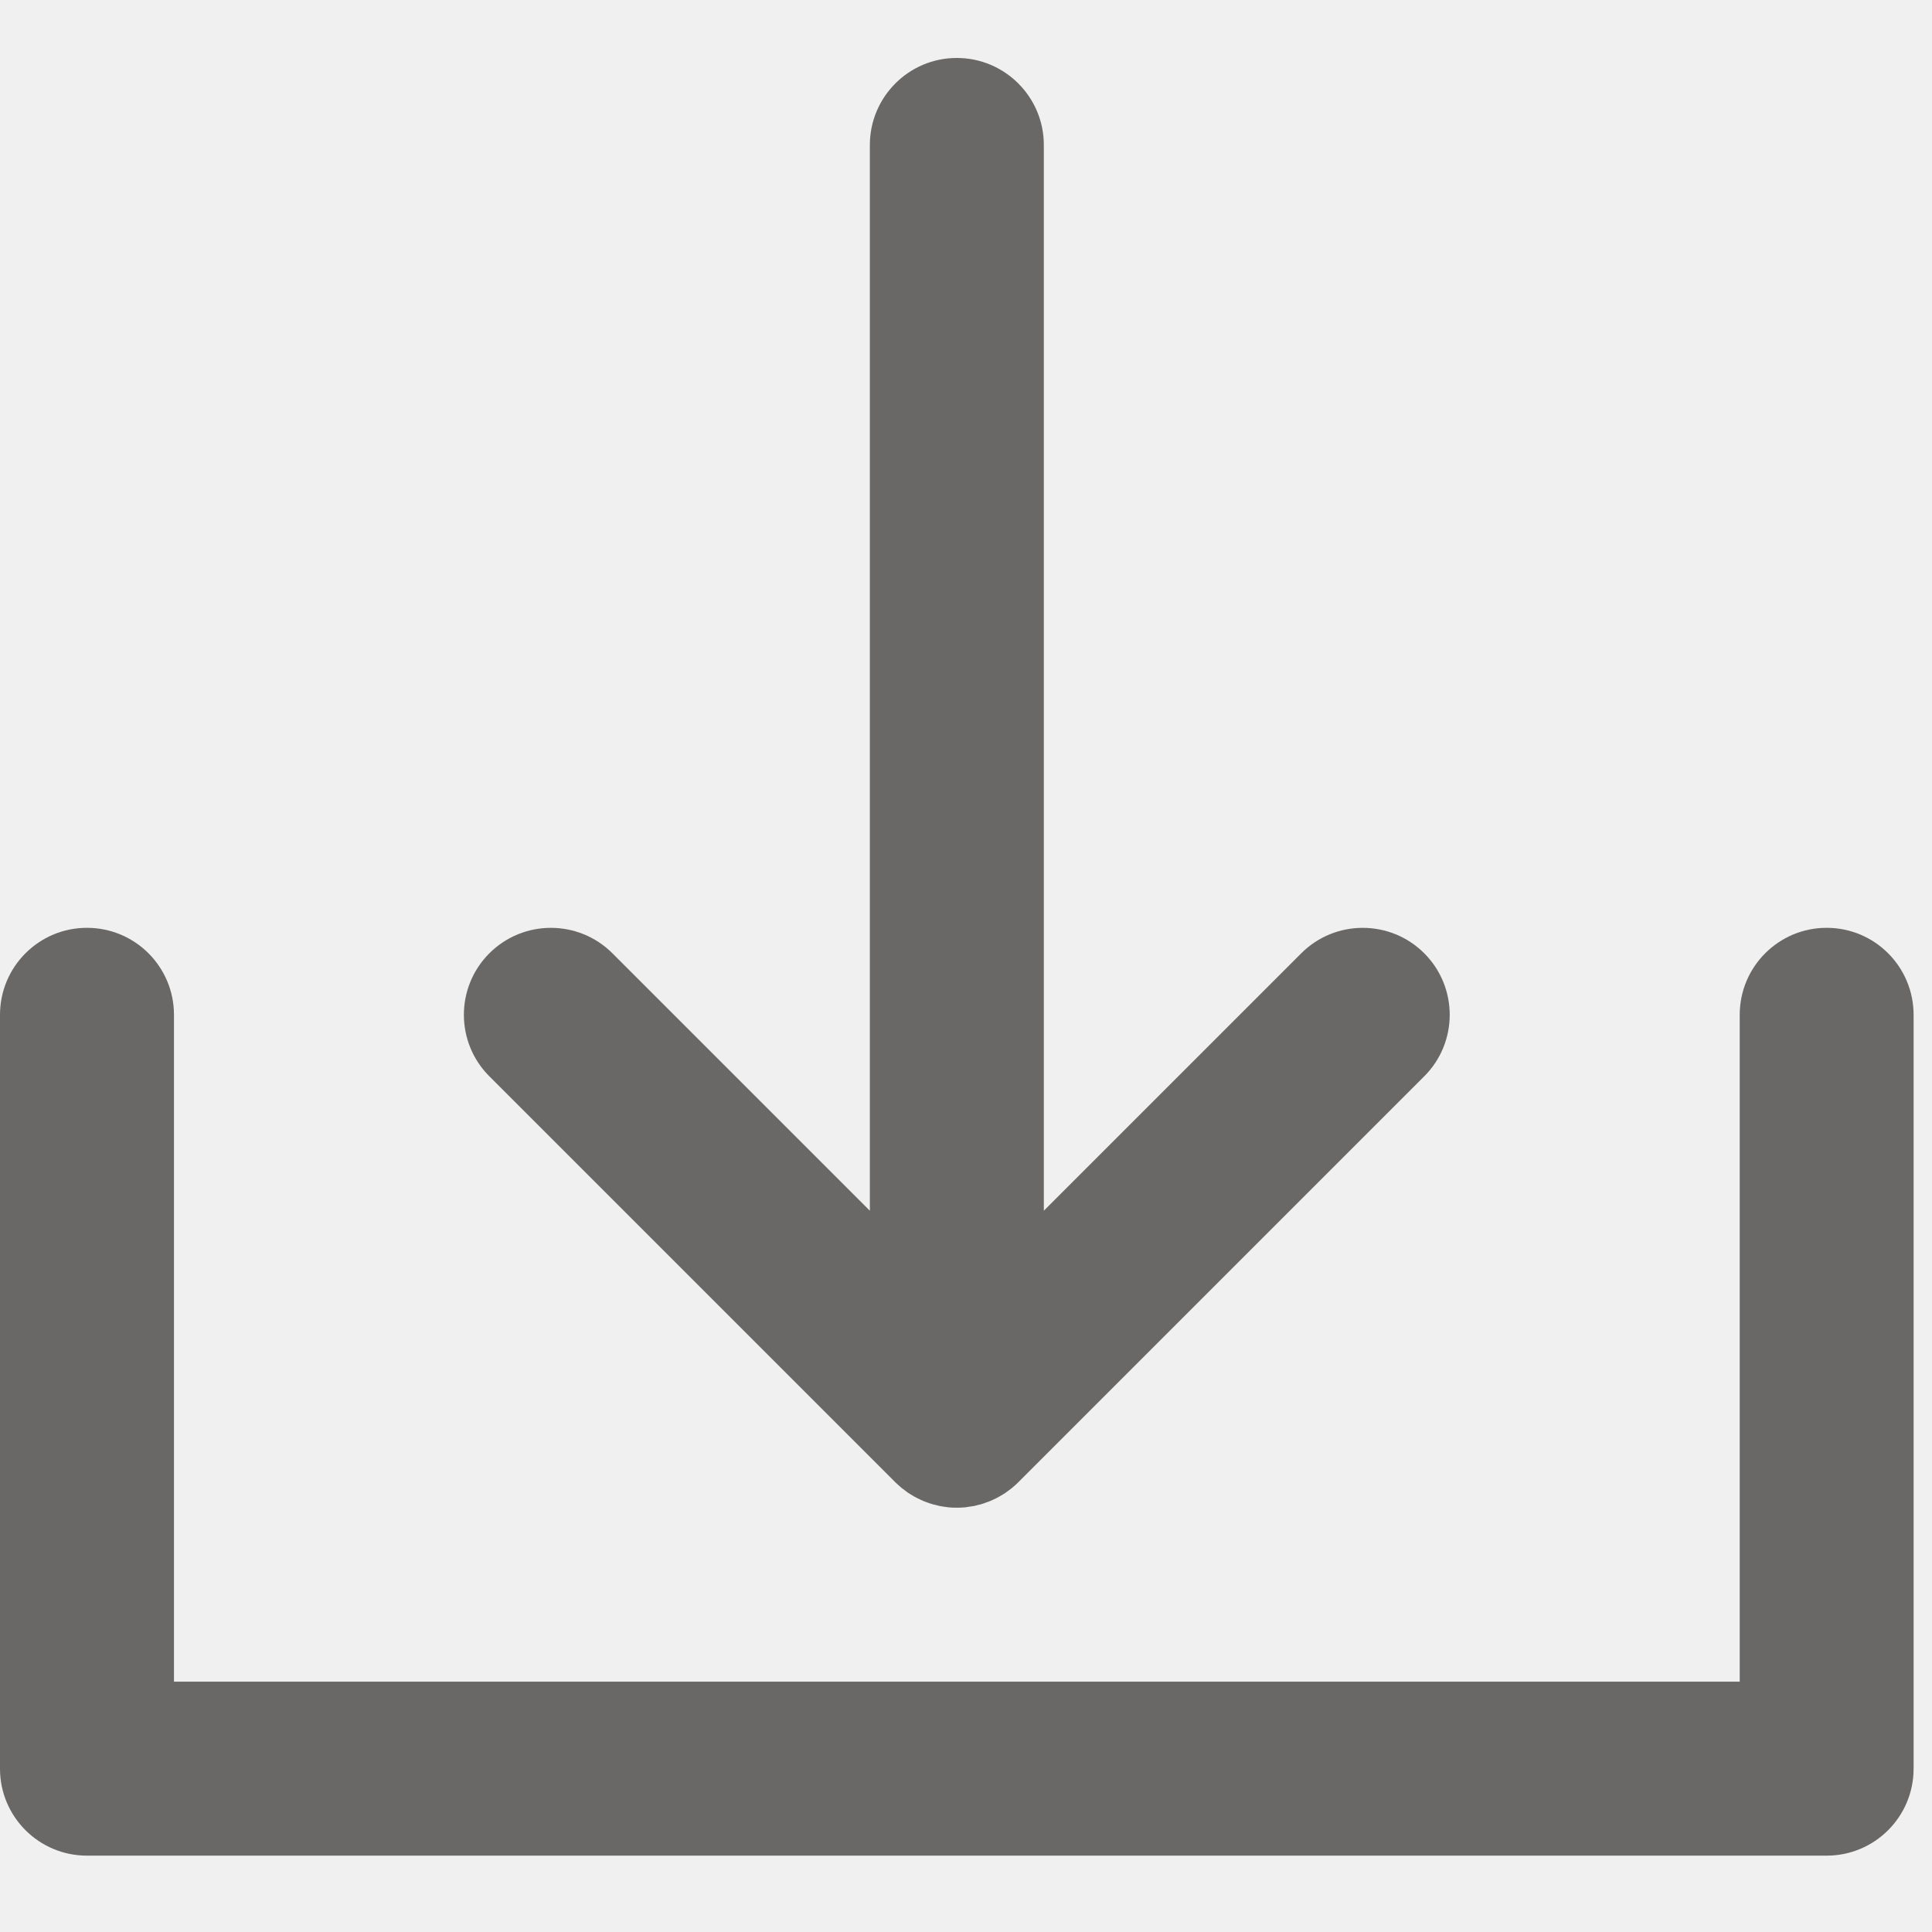
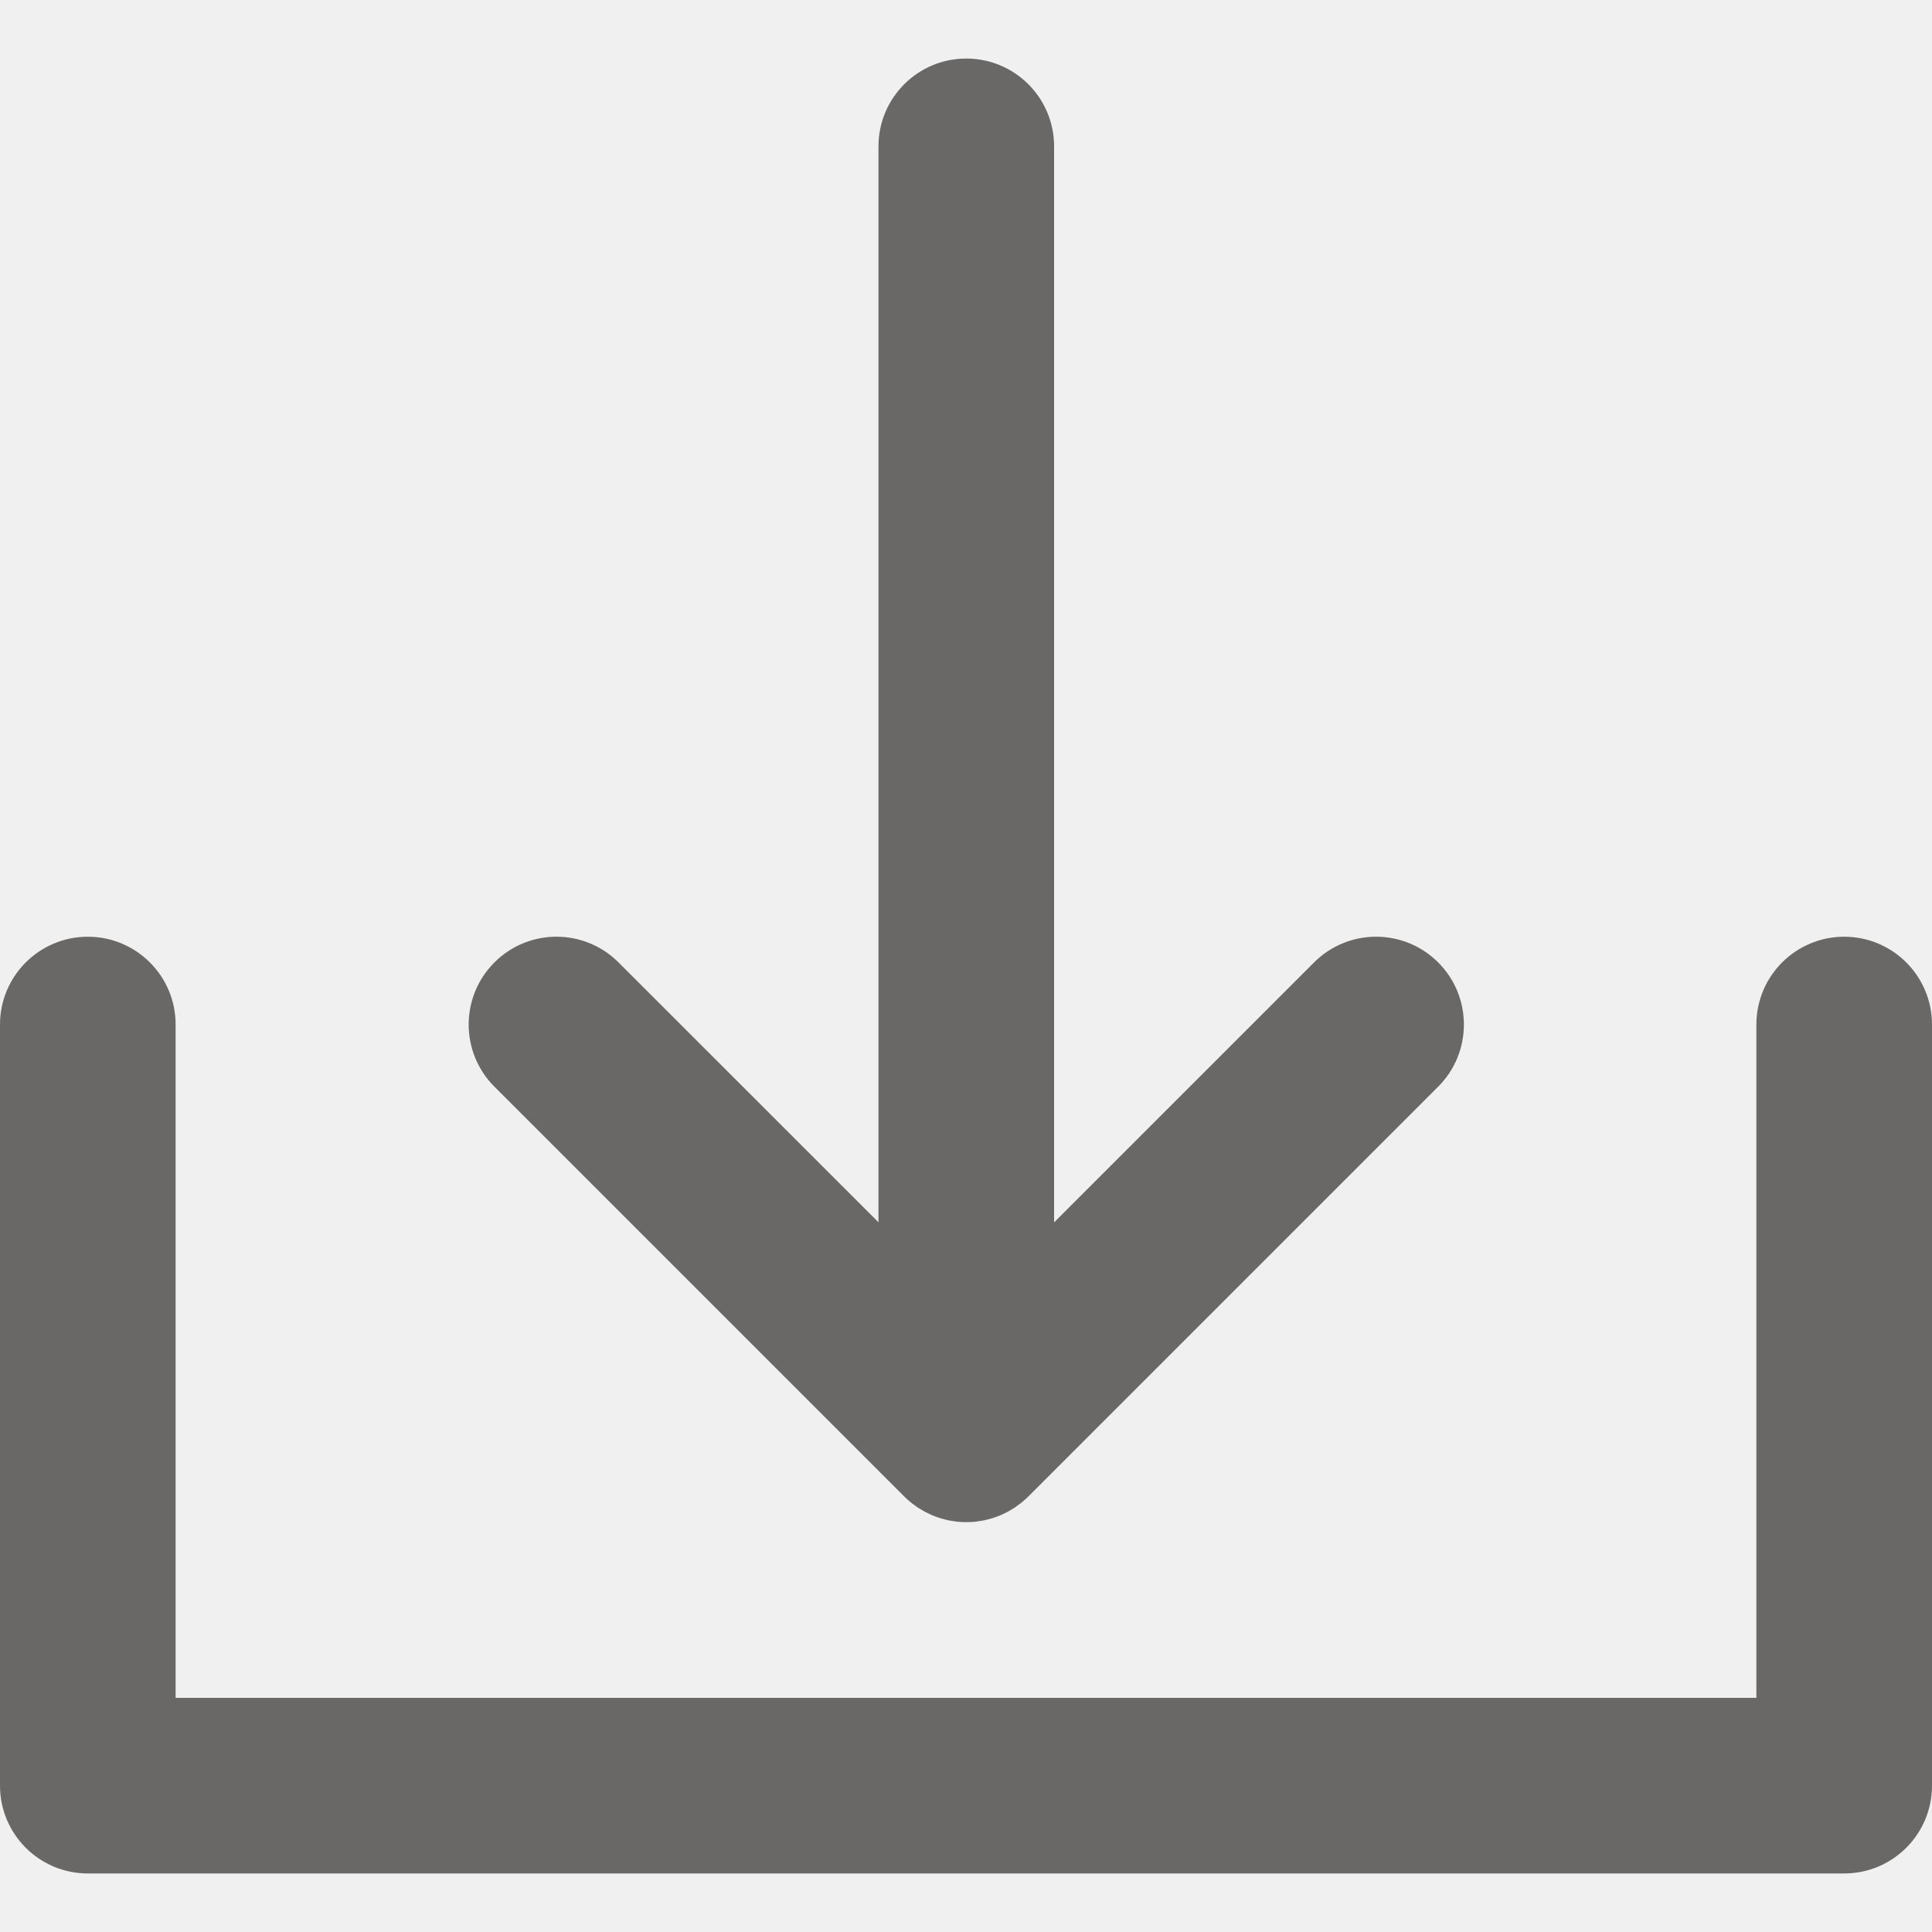
- <svg xmlns="http://www.w3.org/2000/svg" width="21" height="21" viewBox="0 0 21 21" fill="none">
-   <g clip-path="url(#clip0_1184_77356)">
-     <path d="M9.731 16.111C9.754 16.133 9.777 16.154 9.801 16.174C9.812 16.183 9.823 16.19 9.834 16.198C9.847 16.209 9.861 16.22 9.875 16.229C9.889 16.238 9.903 16.246 9.916 16.254C9.929 16.262 9.941 16.27 9.955 16.276C9.969 16.284 9.983 16.29 9.997 16.297C10.011 16.304 10.024 16.31 10.038 16.316C10.052 16.322 10.067 16.327 10.081 16.332C10.096 16.337 10.11 16.343 10.126 16.347C10.14 16.352 10.154 16.355 10.169 16.358C10.184 16.362 10.2 16.367 10.215 16.37C10.232 16.373 10.249 16.375 10.265 16.378C10.279 16.379 10.293 16.382 10.307 16.384C10.338 16.387 10.369 16.388 10.4 16.388C10.431 16.388 10.462 16.387 10.493 16.384C10.508 16.382 10.521 16.379 10.535 16.377C10.552 16.375 10.568 16.373 10.585 16.37C10.601 16.367 10.617 16.362 10.632 16.358C10.646 16.355 10.661 16.352 10.675 16.347C10.69 16.343 10.705 16.337 10.72 16.331C10.734 16.326 10.748 16.322 10.762 16.316C10.776 16.31 10.79 16.303 10.803 16.297C10.818 16.29 10.832 16.284 10.846 16.276C10.859 16.269 10.871 16.261 10.884 16.254C10.898 16.246 10.912 16.238 10.925 16.229C10.939 16.22 10.952 16.209 10.966 16.199C10.977 16.191 10.989 16.183 10.999 16.174C11.023 16.155 11.044 16.135 11.066 16.114C11.067 16.113 11.068 16.112 11.069 16.111L15.481 11.699C15.85 11.33 15.85 10.731 15.481 10.362C15.112 9.993 14.513 9.993 14.144 10.362L11.346 13.16V1.576C11.346 1.054 10.922 0.63 10.4 0.63C9.878 0.63 9.455 1.054 9.455 1.576V13.16L6.657 10.362C6.287 9.993 5.689 9.993 5.319 10.362C4.95 10.731 4.95 11.33 5.319 11.699L9.731 16.111Z" fill="#6A6867" />
-     <path d="M19.855 10.085C19.333 10.085 18.91 10.508 18.91 11.031V18.279H1.891V11.031C1.891 10.508 1.468 10.085 0.945 10.085C0.423 10.085 0 10.508 0 11.031V19.225C0 19.747 0.423 20.17 0.945 20.17H19.855C20.377 20.17 20.8 19.747 20.8 19.225V11.031C20.8 10.508 20.377 10.085 19.855 10.085Z" fill="#6A6867" />
+ <svg xmlns="http://www.w3.org/2000/svg" width="20" height="20" viewBox="0 0 20 20" fill="none">
+   <g clip-path="url(#clip0_1194_81249)">
+     <path d="M9.36 15.491C9.381 15.512 9.404 15.532 9.427 15.551C9.437 15.56 9.448 15.567 9.458 15.575C9.472 15.585 9.485 15.595 9.498 15.604C9.511 15.613 9.525 15.62 9.538 15.628C9.55 15.636 9.562 15.643 9.575 15.65C9.588 15.657 9.602 15.663 9.616 15.67C9.629 15.676 9.642 15.683 9.655 15.688C9.669 15.694 9.682 15.698 9.696 15.703C9.71 15.708 9.724 15.714 9.739 15.718C9.753 15.722 9.767 15.725 9.78 15.729C9.795 15.732 9.81 15.737 9.825 15.74C9.841 15.743 9.857 15.745 9.873 15.747C9.887 15.749 9.9 15.752 9.913 15.753C9.943 15.756 9.973 15.757 10.003 15.757C10.033 15.757 10.063 15.756 10.093 15.753C10.106 15.752 10.12 15.749 10.133 15.747C10.149 15.745 10.165 15.743 10.181 15.74C10.196 15.737 10.211 15.732 10.226 15.729C10.24 15.725 10.253 15.722 10.267 15.718C10.282 15.714 10.296 15.708 10.311 15.703C10.324 15.698 10.338 15.694 10.351 15.688C10.364 15.682 10.377 15.676 10.391 15.67C10.404 15.663 10.418 15.657 10.431 15.65C10.444 15.643 10.456 15.636 10.469 15.628C10.482 15.62 10.495 15.613 10.508 15.604C10.521 15.595 10.534 15.585 10.547 15.575C10.558 15.567 10.569 15.56 10.579 15.551C10.601 15.533 10.623 15.514 10.643 15.494C10.644 15.493 10.645 15.492 10.646 15.491L14.888 11.249C15.243 10.894 15.243 10.318 14.888 9.963C14.533 9.608 13.958 9.608 13.603 9.963L10.912 12.654V1.515C10.912 1.013 10.505 0.606 10.003 0.606C9.501 0.606 9.094 1.013 9.094 1.515V12.653L6.403 9.963C6.048 9.608 5.473 9.608 5.118 9.963C4.763 10.318 4.763 10.894 5.118 11.249L9.36 15.491Z" fill="#6A6867" />
+     <path d="M19.091 9.697C18.589 9.697 18.182 10.104 18.182 10.606V17.576H1.818V10.606C1.818 10.104 1.411 9.697 0.909 9.697C0.407 9.697 0 10.104 0 10.606V18.485C0 18.987 0.407 19.394 0.909 19.394H19.091C19.593 19.394 20 18.987 20 18.485V10.606C20 10.104 19.593 9.697 19.091 9.697Z" fill="#6A6867" />
  </g>
  <defs>
-     <clipPath id="clip0_1184_77356">
-       <rect width="20.8" height="20.8" fill="white" />
+     <clipPath id="clip0_1194_81249">
+       <rect width="20" height="20" fill="white" />
    </clipPath>
  </defs>
</svg>
